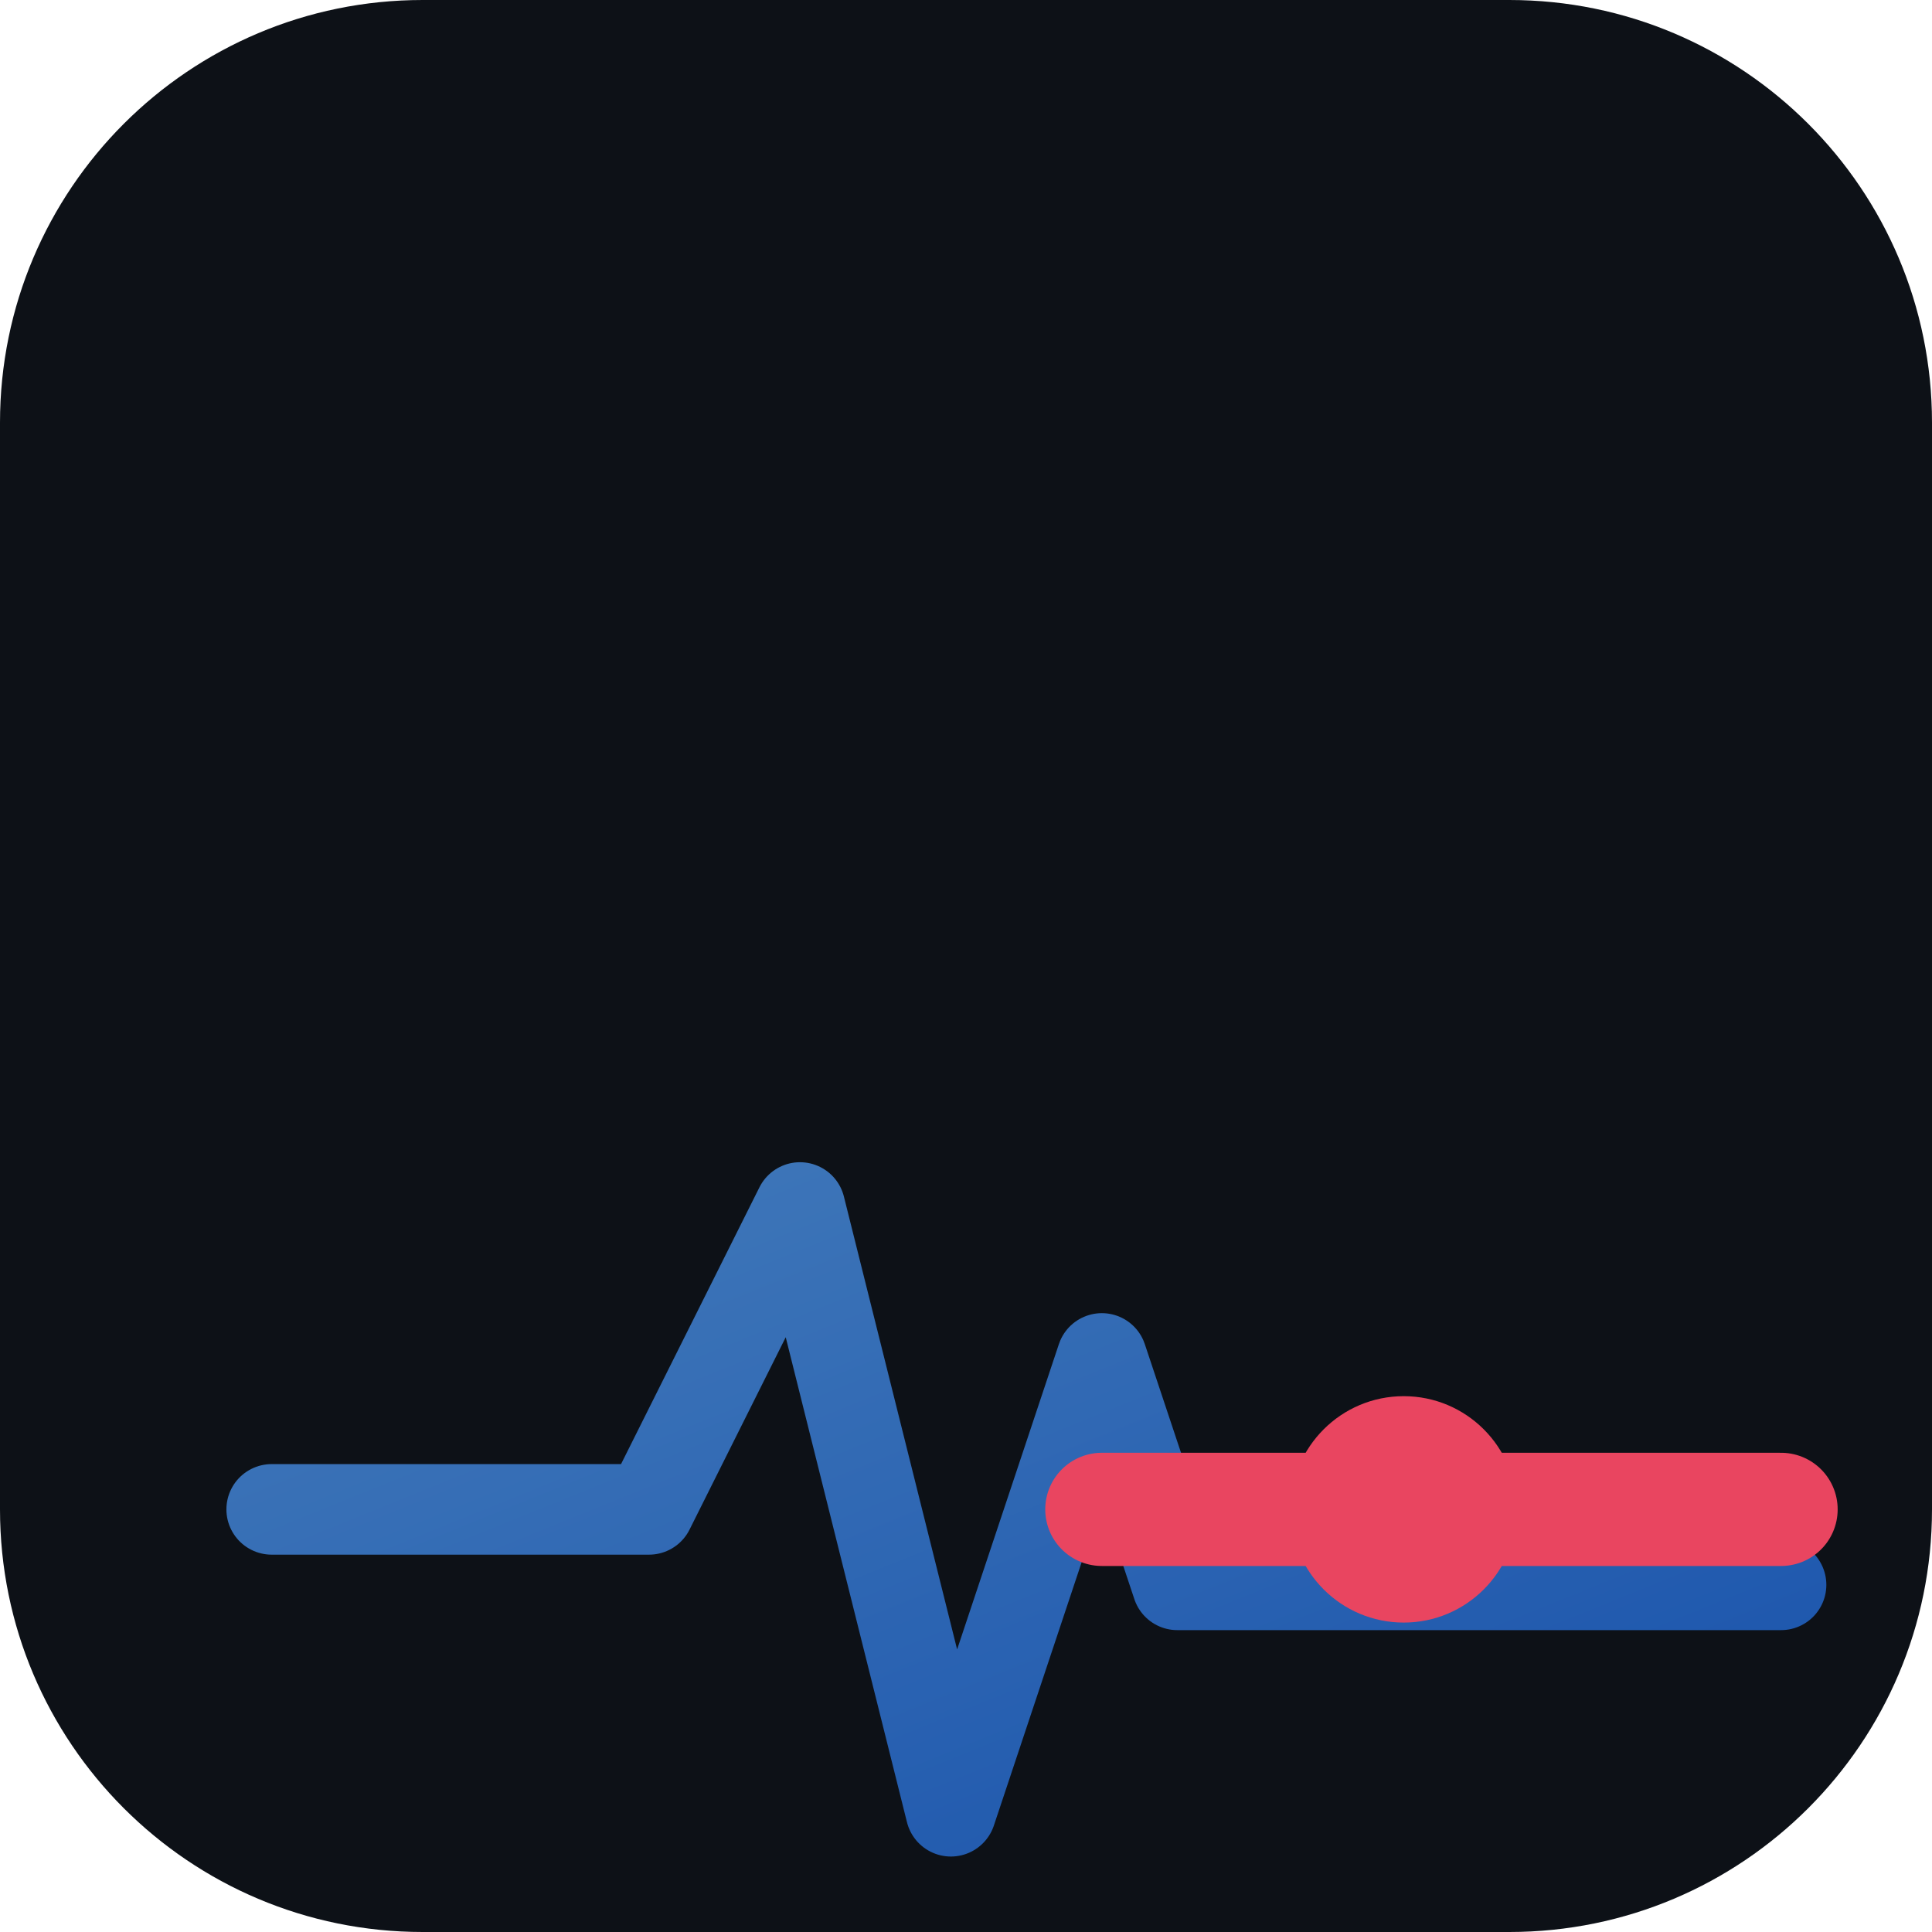
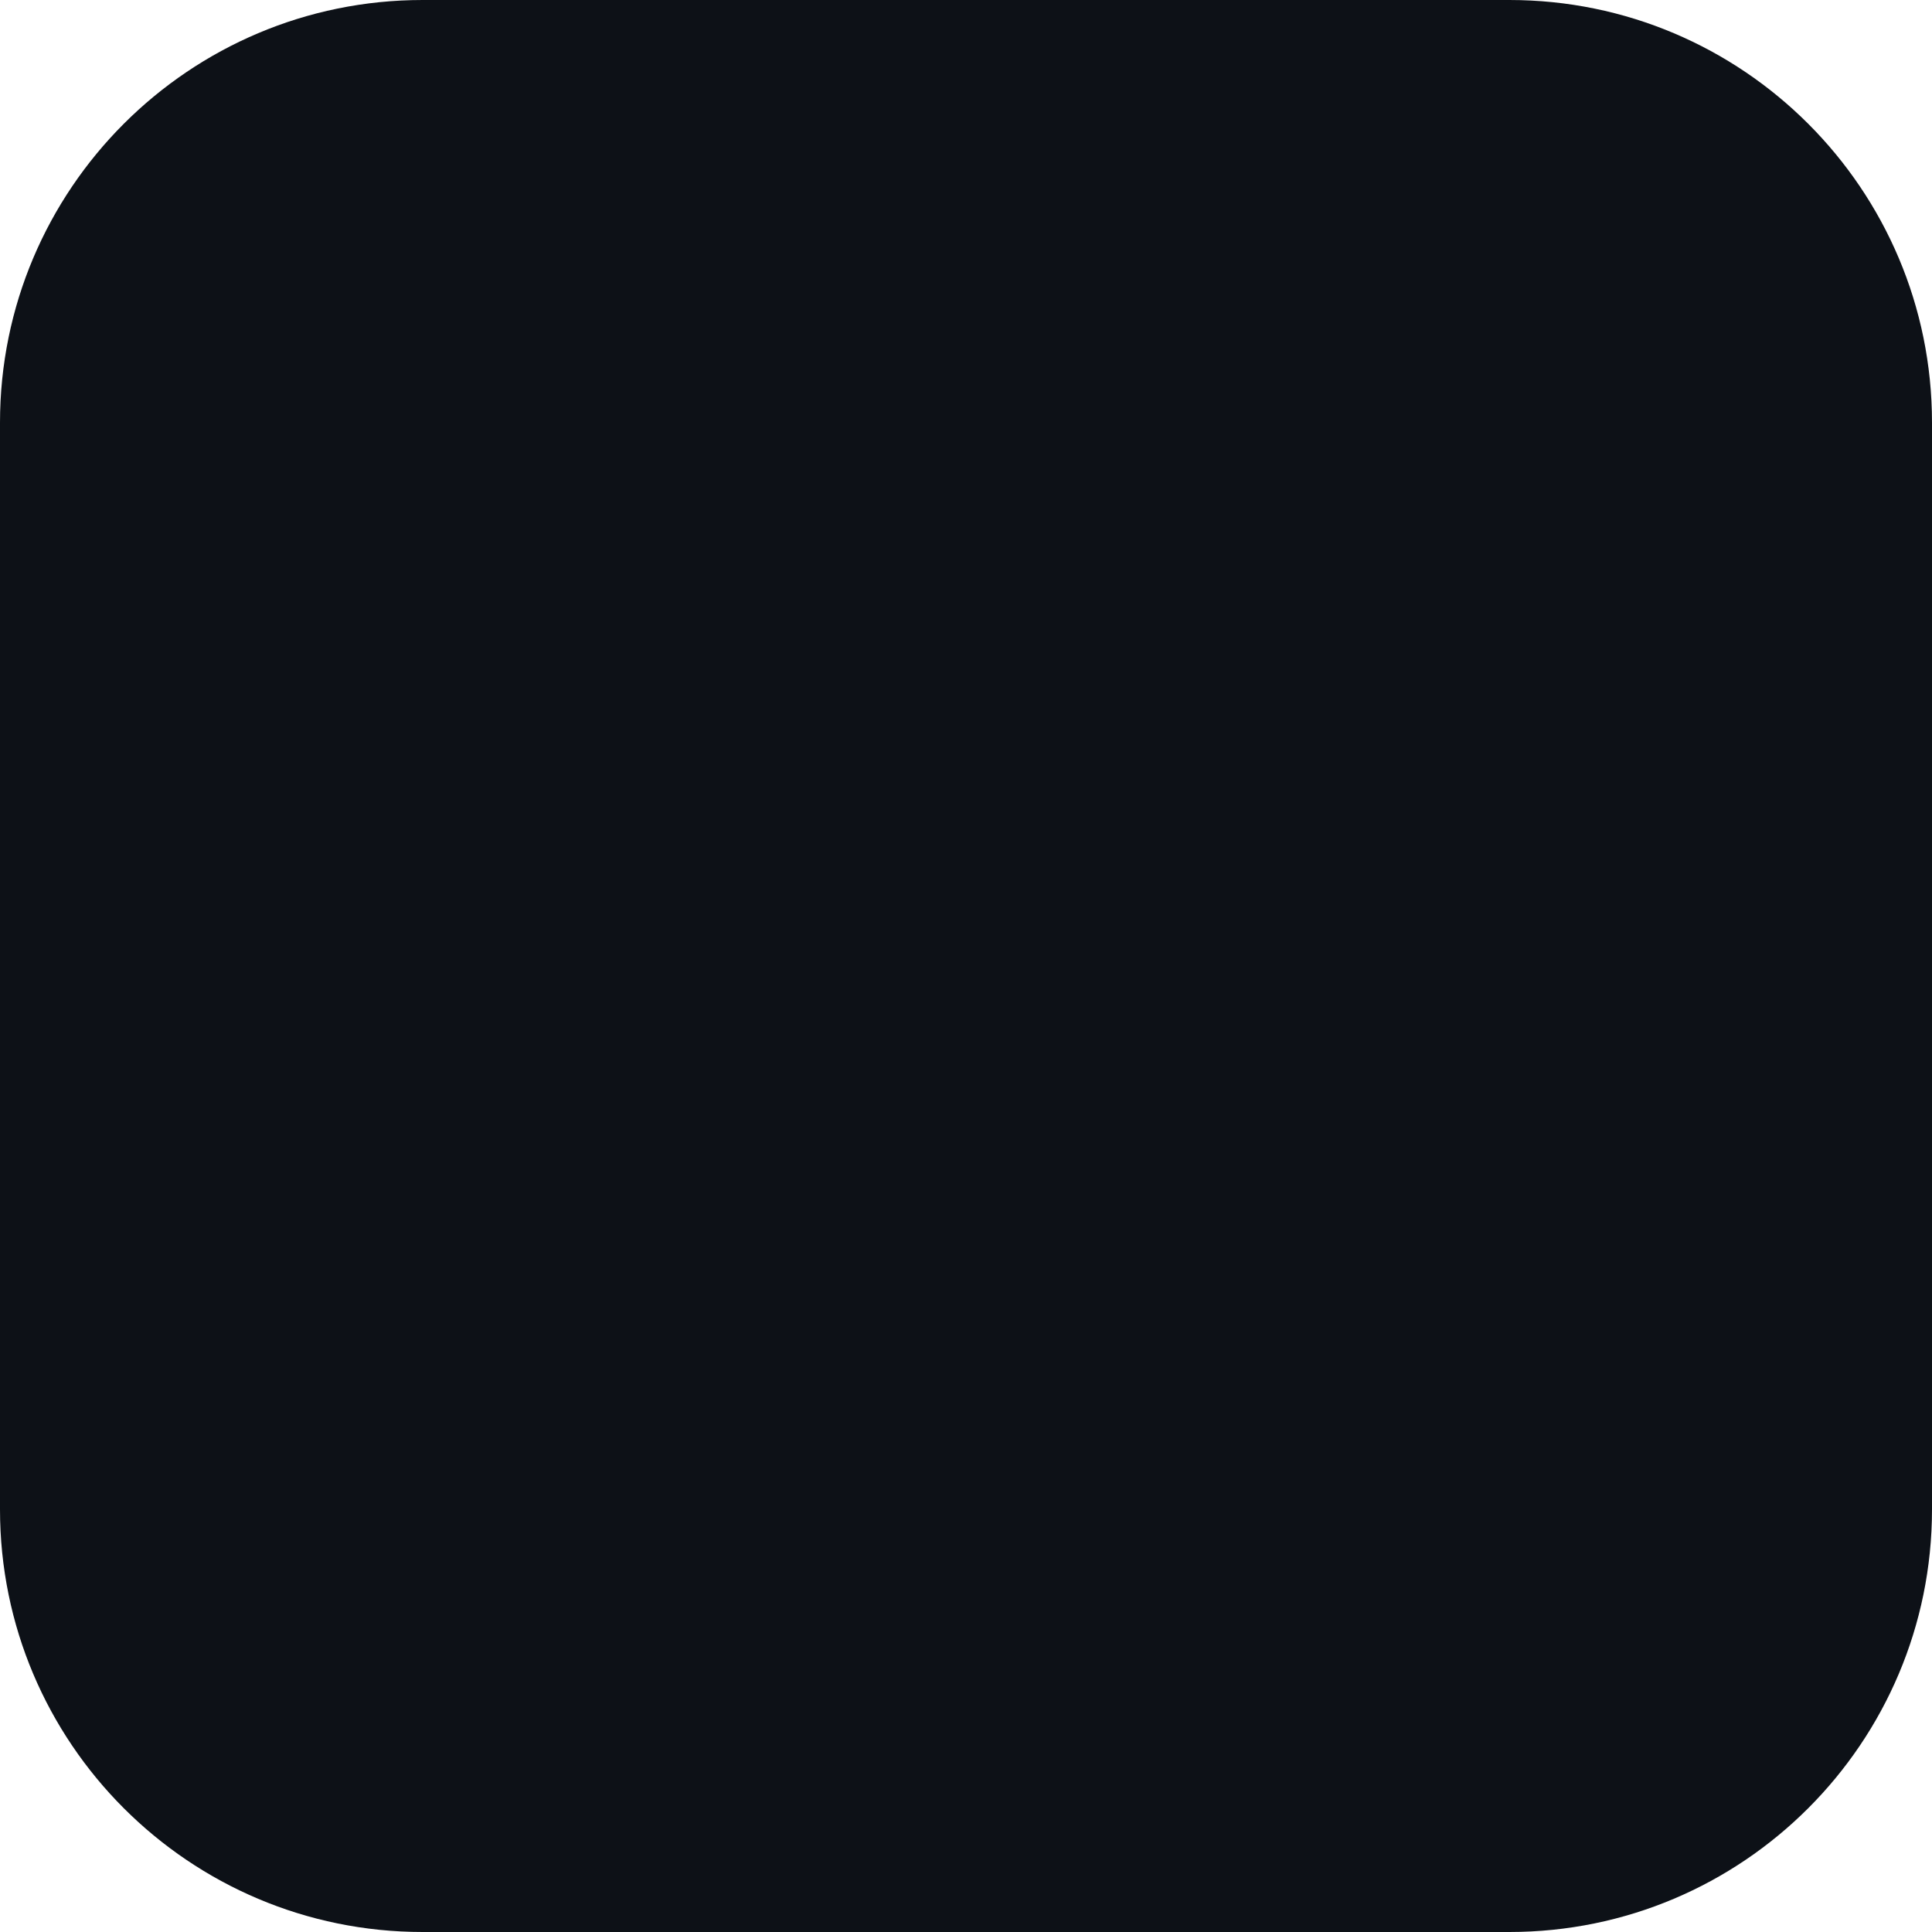
<svg xmlns="http://www.w3.org/2000/svg" viewBox="0 0 64 64" width="64" height="64">
  <defs>
    <linearGradient id="g" x1="0%" y1="0%" x2="100%" y2="100%">
      <stop offset="0%" stop-color="#58a6ff" />
      <stop offset="100%" stop-color="#1f6feb" />
    </linearGradient>
+     <style>
+       .ecg {
+         stroke-dasharray: 60;
+         stroke-dashoffset: 60;
+         animation: drawECG 4s ease-in-out infinite;
+       }
+       .flatline {
+         stroke-dasharray: 20;
+         stroke-dashoffset: 20;
+         animation: drawFlat 4s ease-in-out infinite;
+       }
+       .dot {
+         opacity: 0;
+         animation: showDot 4s ease-in-out infinite;
+       }
+       .cross {
+         opacity: 0;
+         transform-origin: 17px 12px;
+         animation: showCross 4s ease-in-out infinite;
+       }
+       @keyframes drawECG {
+         0%, 10% { stroke-dashoffset: 60; }
+         30%, 70% { stroke-dashoffset: 0; }
+         90%, 100% { stroke-dashoffset: 60; }
+       }
+       @keyframes drawFlat {
+         0%, 35% { stroke-dashoffset: 20; }
+         55%, 70% { stroke-dashoffset: 0; }
+         90%, 100% { stroke-dashoffset: 20; }
+       }
+       @keyframes showDot {
+         0%, 55% { opacity: 0; }
+         60%, 70% { opacity: 1; }
+         80%, 100% { opacity: 0; }
+       }
+       @keyframes showCross {
+         0%, 70% { opacity: 0; transform: scale(0) rotate(0deg); }
+         75%, 85% { opacity: 1; transform: scale(1) rotate(45deg); }
+         95%, 100% { opacity: 0; transform: scale(0) rotate(45deg); }
+       }
+     </style>
  </defs>
  <rect width="64" height="64" rx="14" fill="#0d1117" />
  <g transform="translate(4, 20) scale(2.5)">
-     <path d="M2 12h5l2-4 2 8 2-6 1 3h8" fill="none" stroke="url(#g)" stroke-width="1.2" stroke-linecap="round" stroke-linejoin="round" opacity="0.7" />
-     <line x1="13" y1="12" x2="22" y2="12" stroke="#e94560" stroke-width="1.5" stroke-linecap="round" />
-     <circle cx="17" cy="12" r="1.5" fill="#e94560" />
+     <path class="ecg" d="M2 12h5l2-4 2 8 2-6 1 3h8" fill="none" stroke="url(#g)" stroke-width="1.2" stroke-linecap="round" stroke-linejoin="round" />
+     <line class="flatline" x1="13" y1="12" x2="22" y2="12" stroke="#e94560" stroke-width="1.5" stroke-linecap="round" />
+     <circle class="dot" cx="17" cy="12" r="1.5" fill="#e94560" />
+     <g class="cross" stroke="#e94560" stroke-width="1.5" stroke-linecap="round">
+       <line x1="15" y1="10" x2="19" y2="14" />
+       <line x1="19" y1="10" x2="15" y2="14" />
+     </g>
  </g>
</svg>
